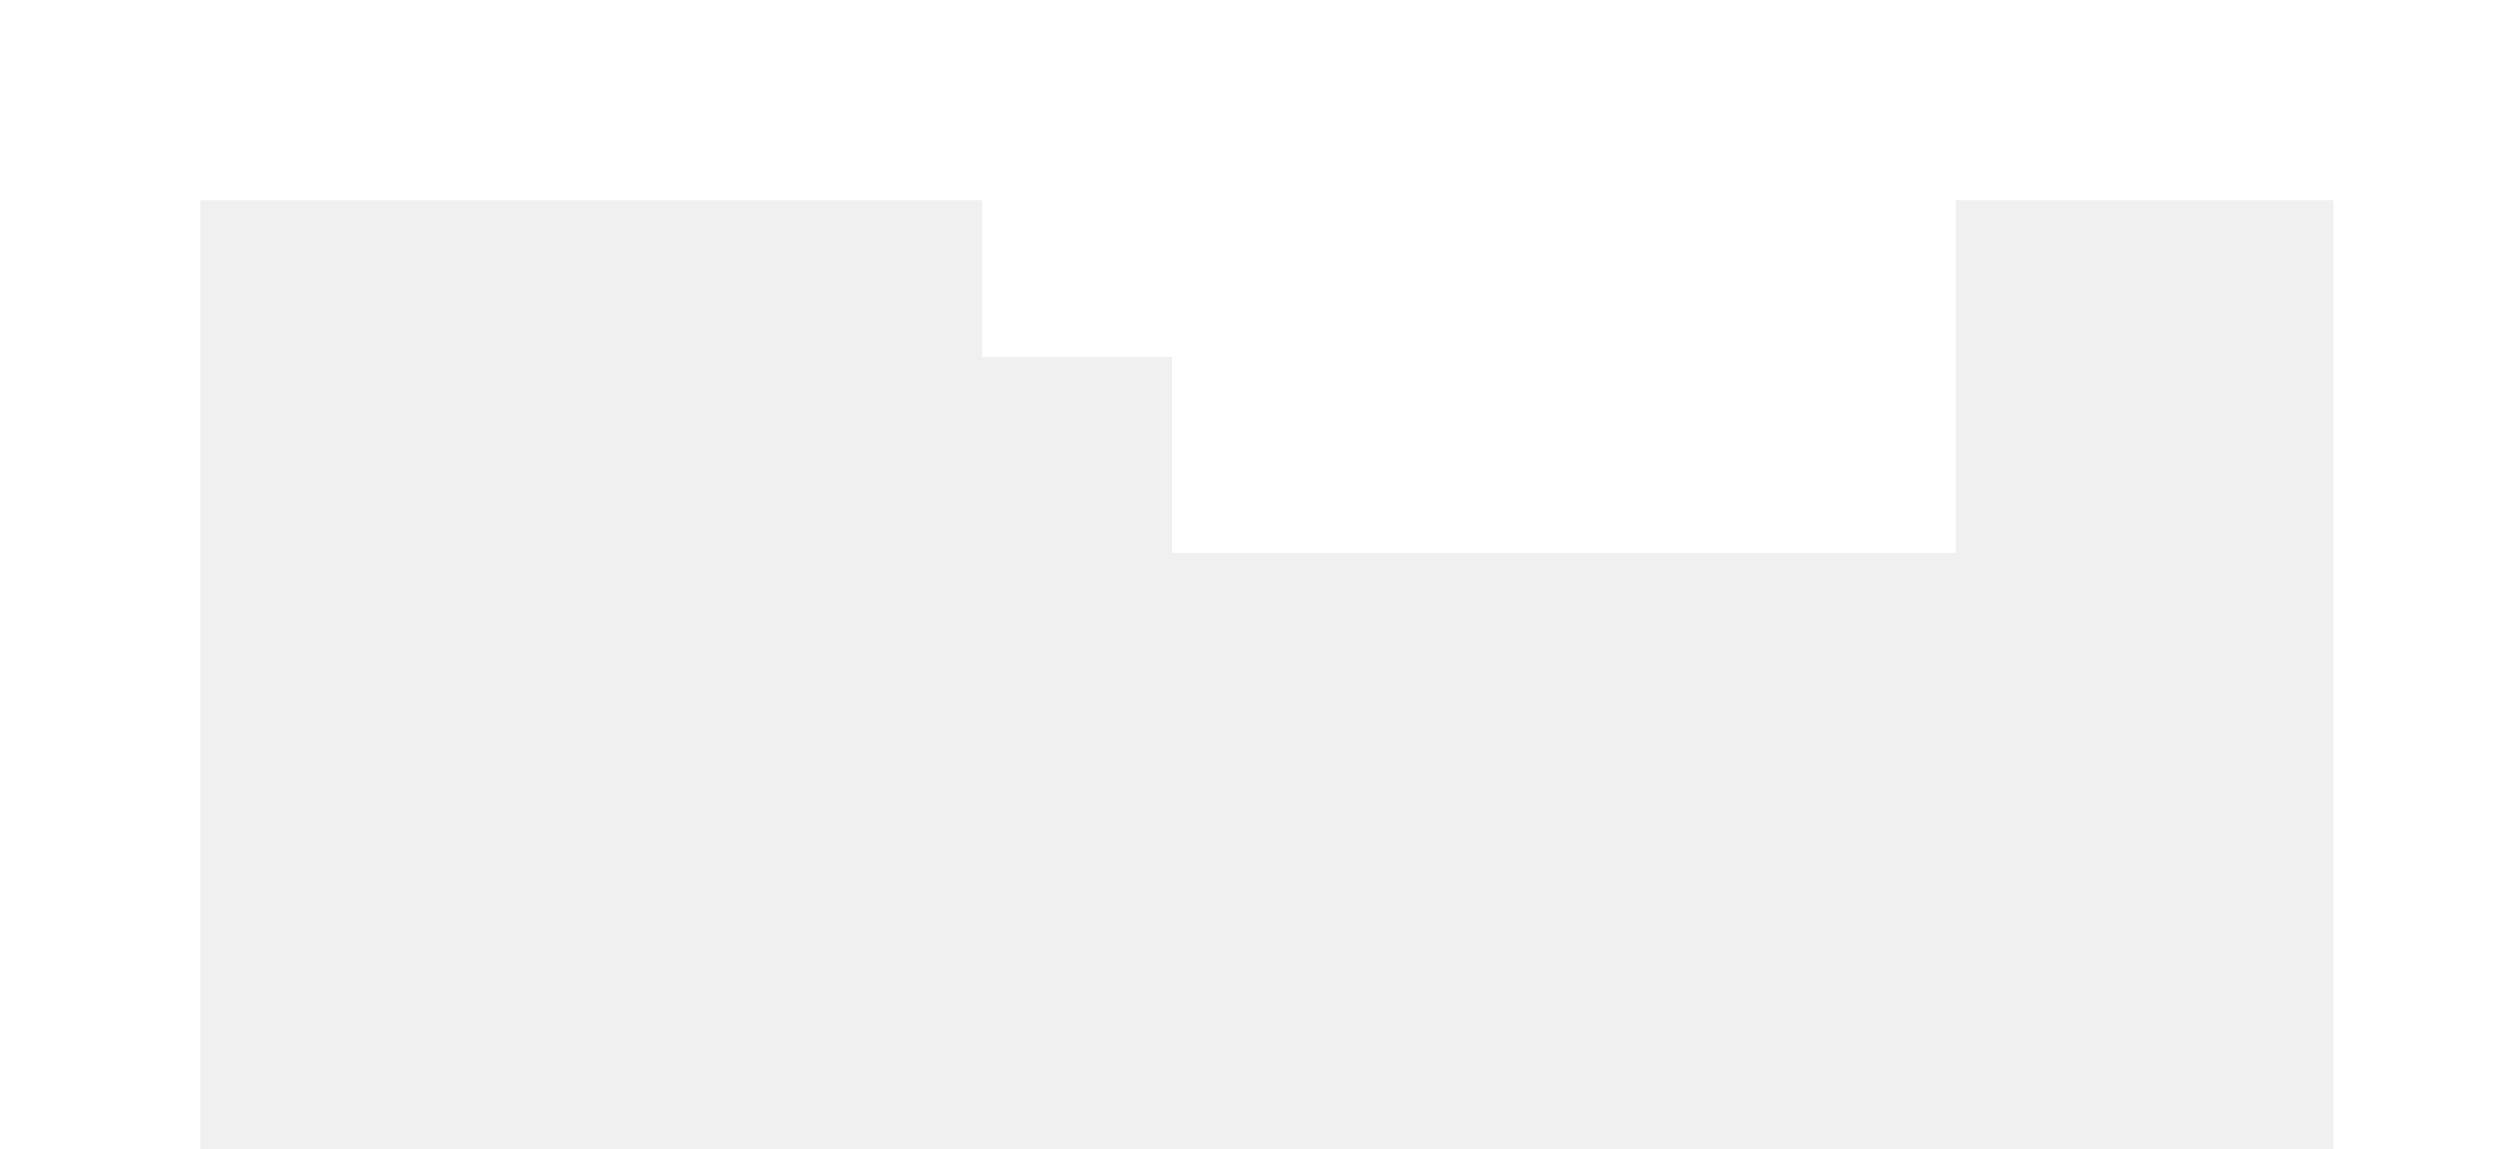
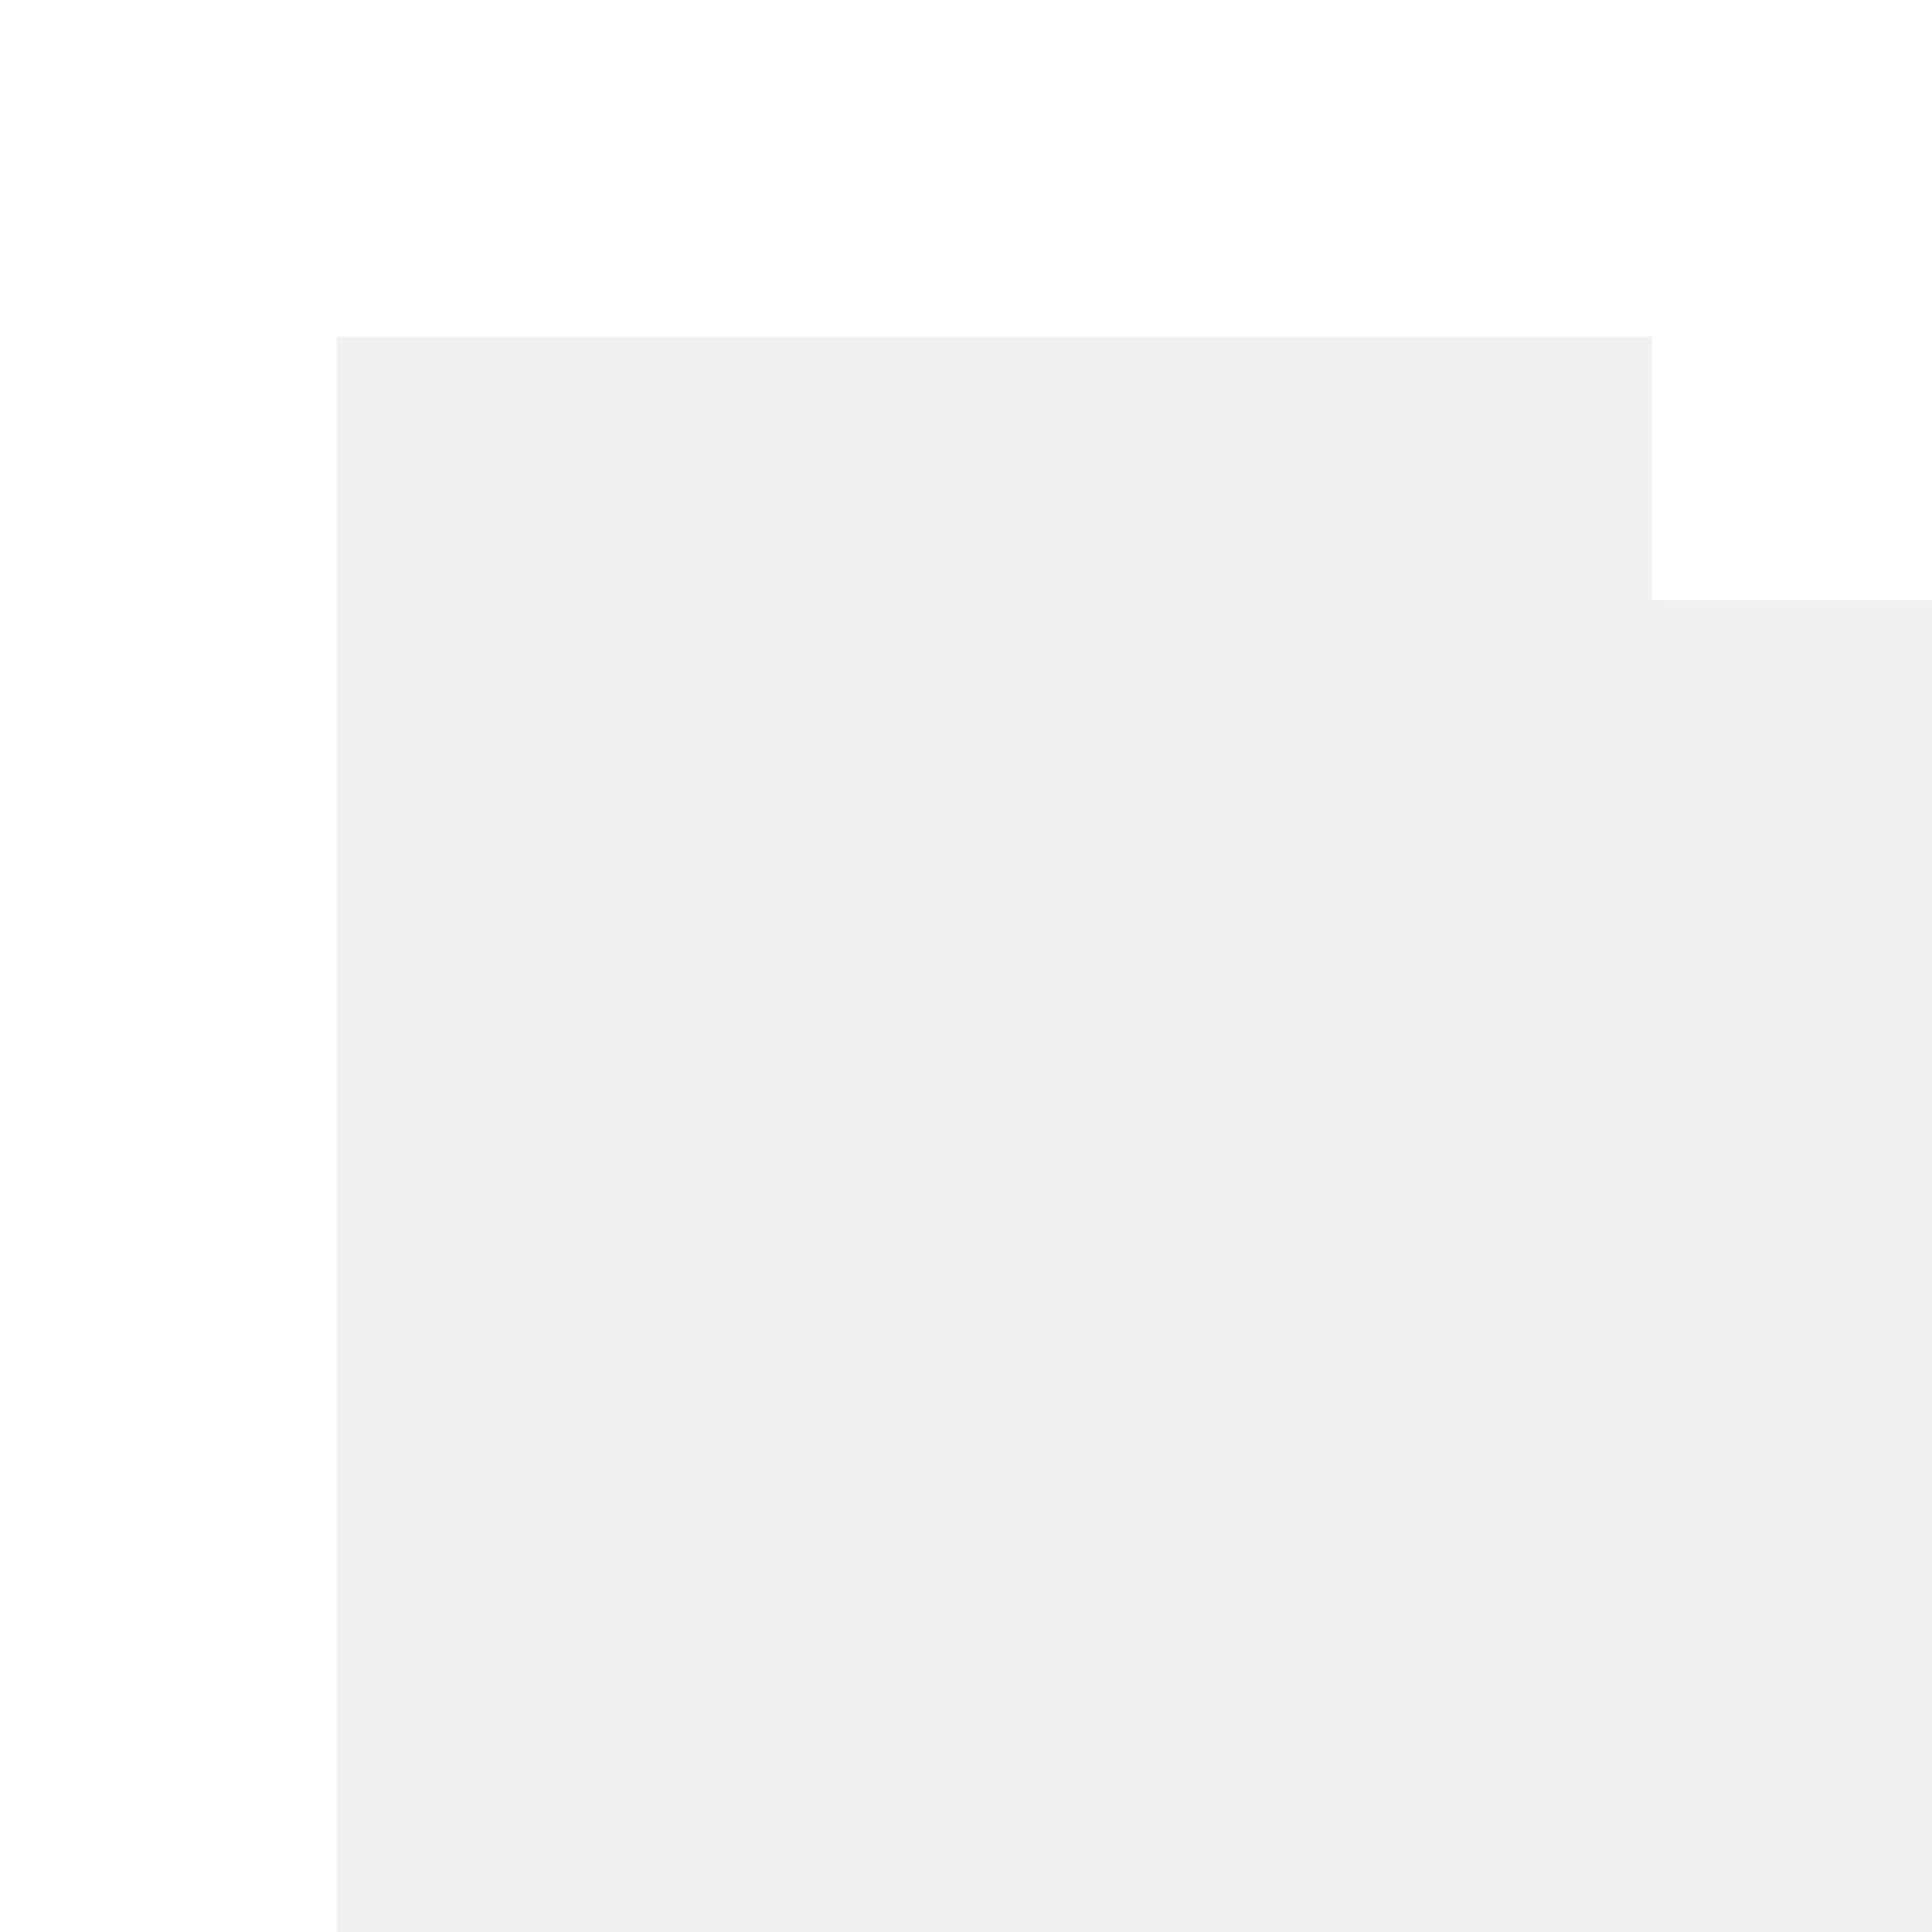
- <svg xmlns="http://www.w3.org/2000/svg" version="1.1" id="Capa_1" x="0px" y="0px" width="74" height="34" style="enable-background:new 0 0 200 200; fill:white" xml:space="preserve">
+ <svg xmlns="http://www.w3.org/2000/svg" version="1.1" id="Capa_1" x="0px" y="0px" width="34" height="34" style="enable-background:new 0 0 200 200; fill:white" xml:space="preserve">
  <g>
    <g id="Rectangle_30">
      <g>
        <path d="M50.963,16.364h6.929V3.636H29.073v6.929h5.619V16.364z M0,0v74h74V0H0z M69.073,69.073H5.927V5.927h63.146                     V69.073z M27.818,61.545H11.073V49.091H5.636v16.909h22.182V61.545z" />
      </g>
    </g>
  </g>
</svg>
